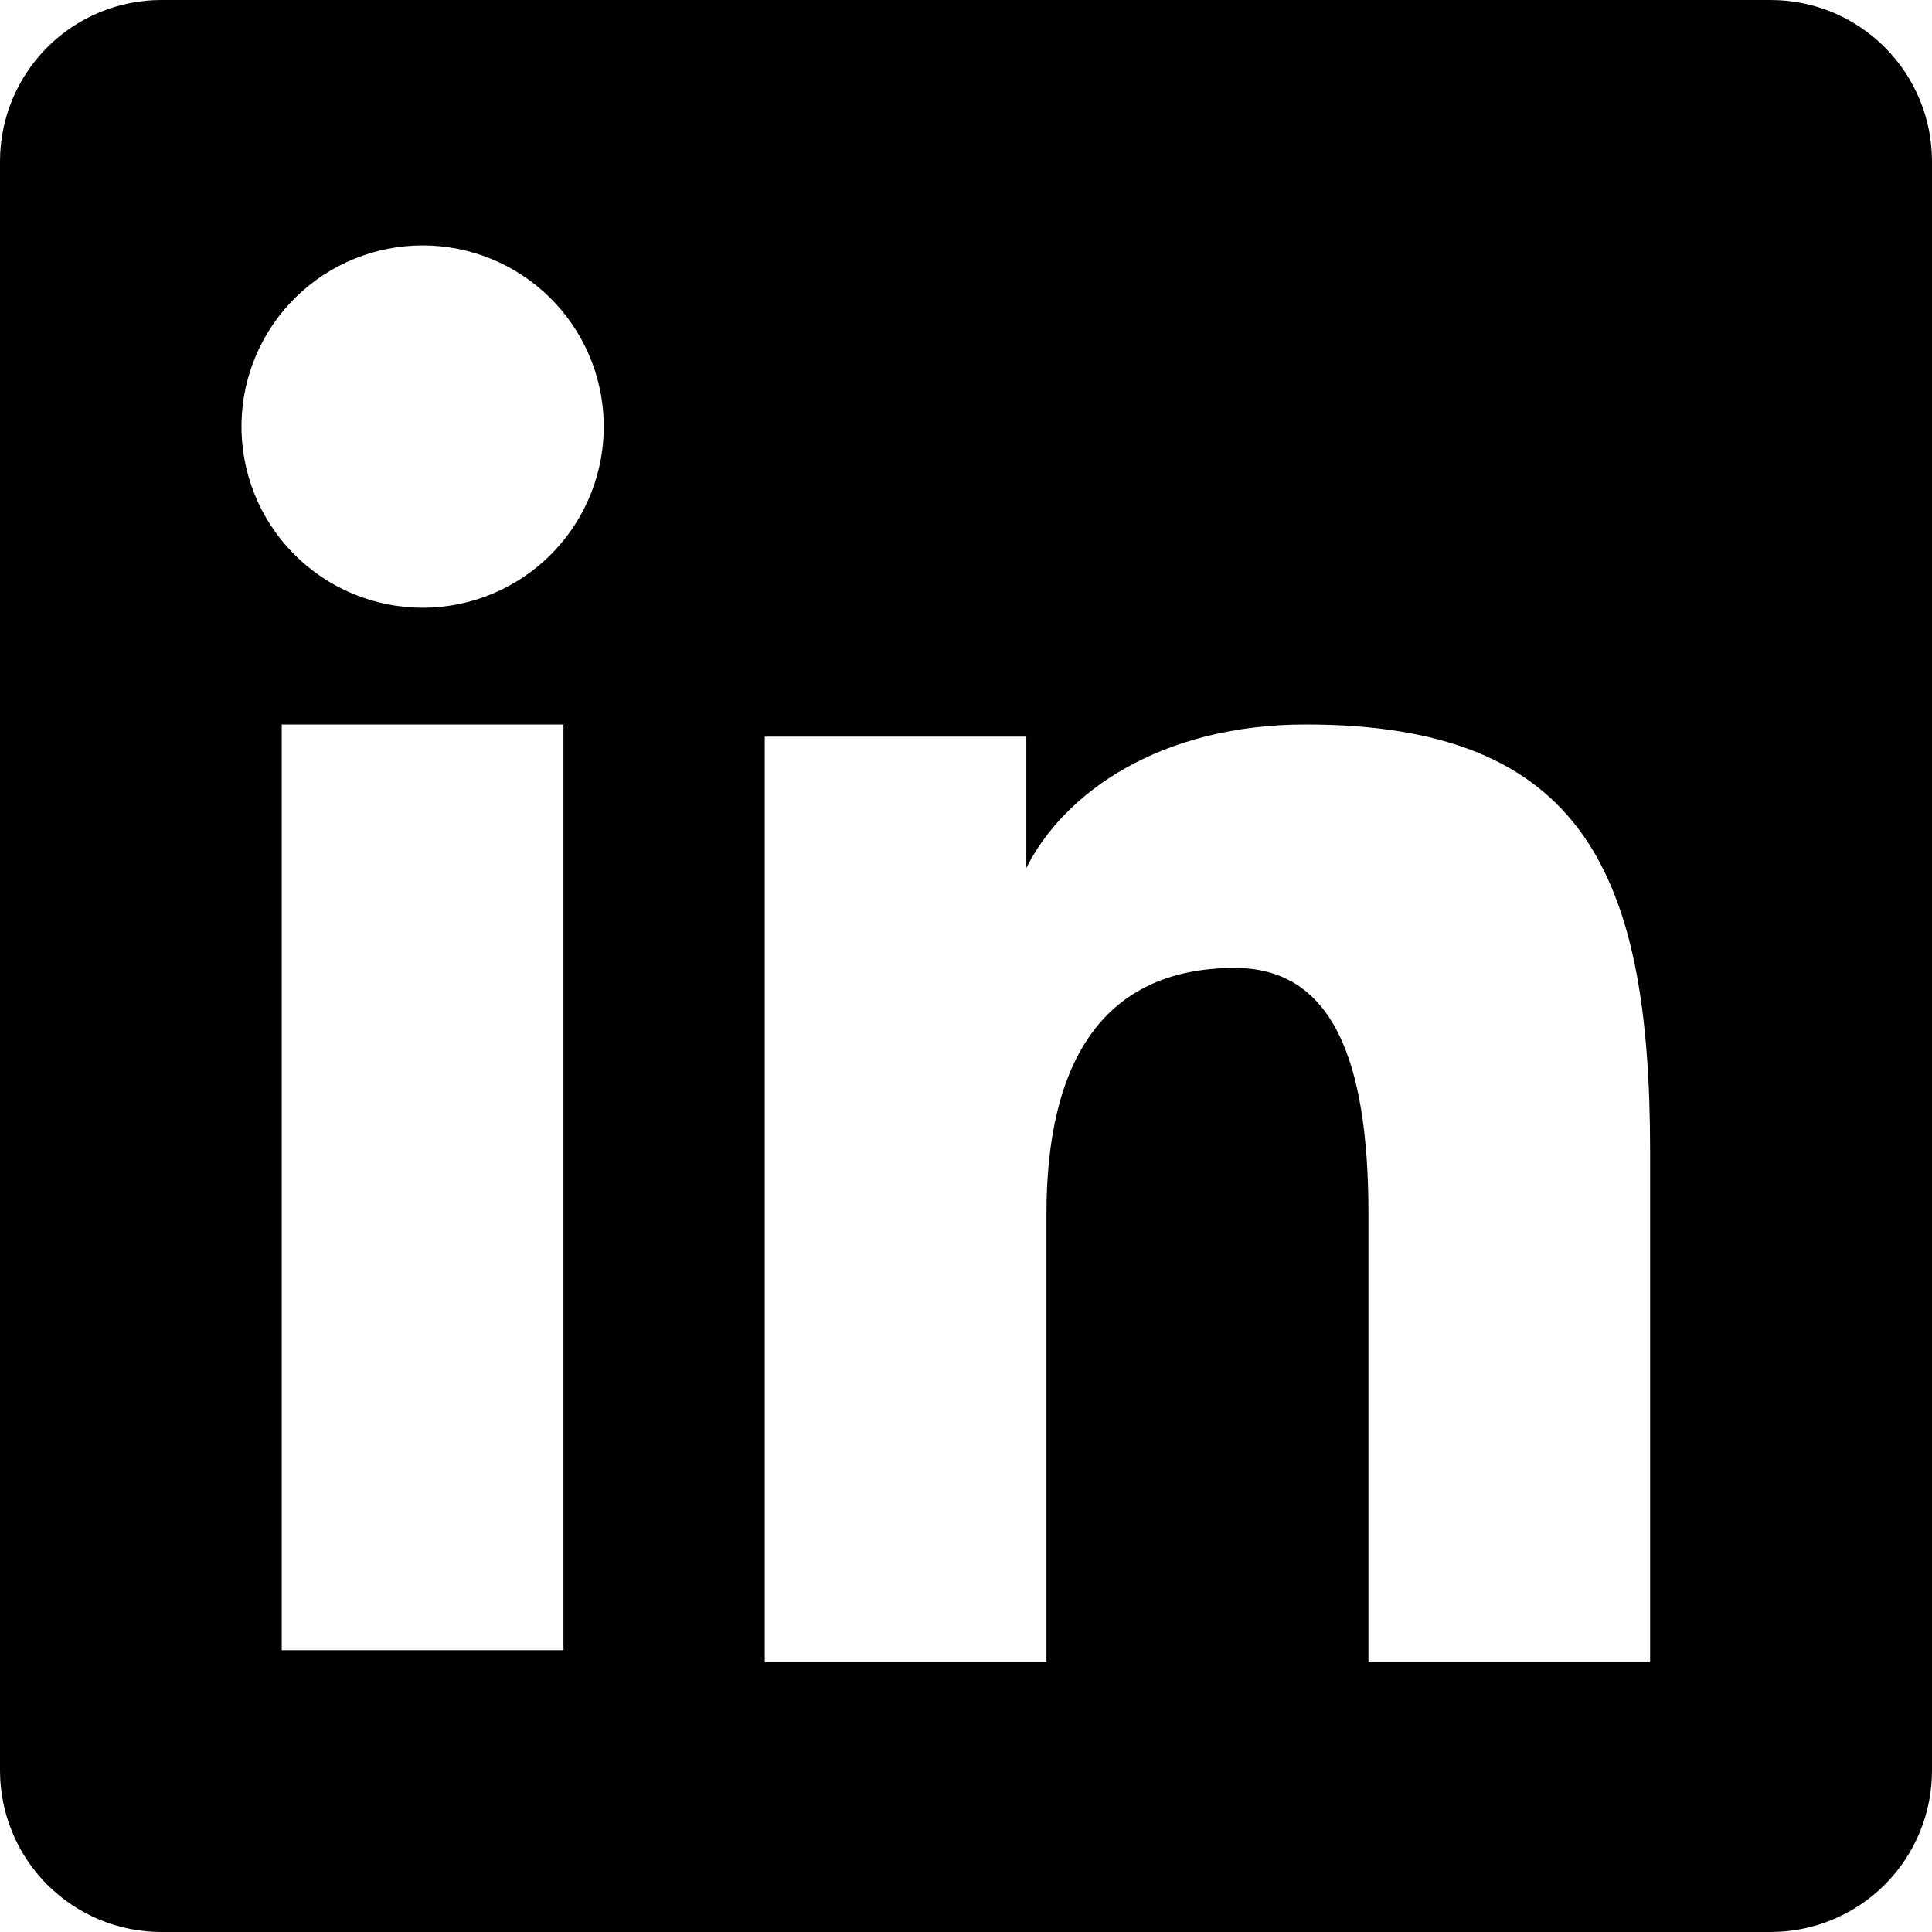
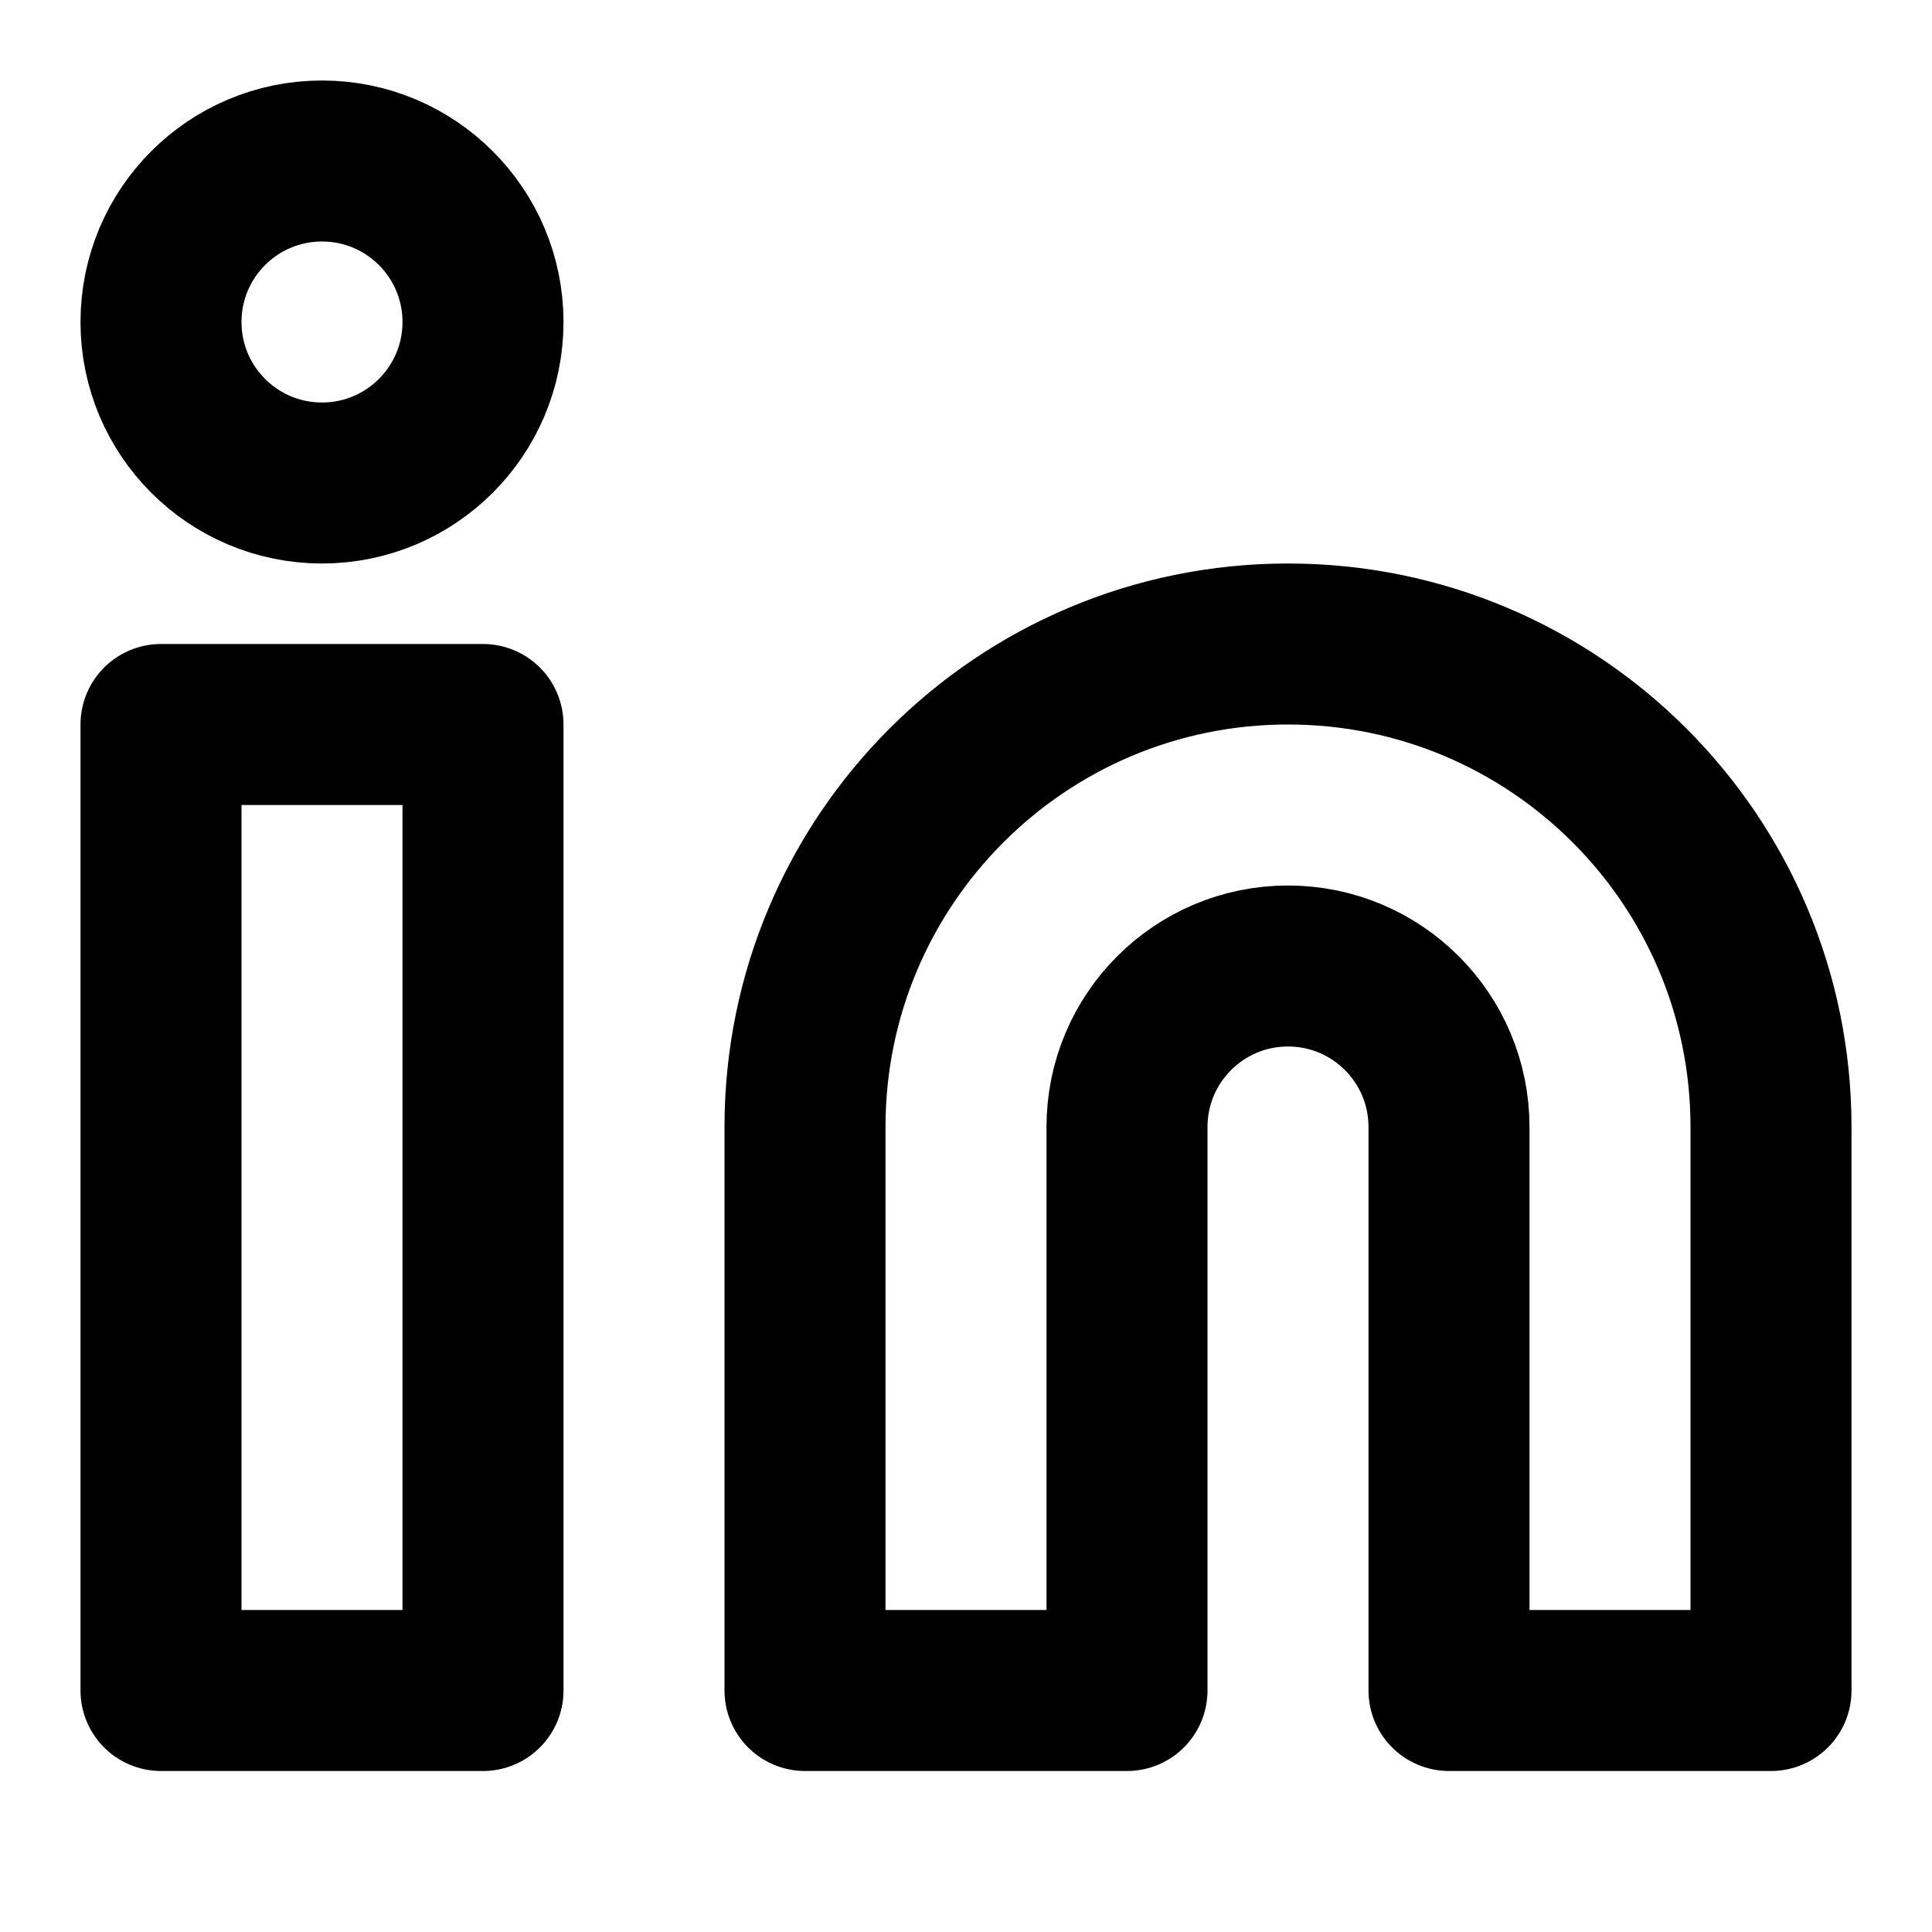
- <svg xmlns="http://www.w3.org/2000/svg" width="45" height="45" viewBox="0 0 45 45" fill="none">
-   <path fill-rule="evenodd" clip-rule="evenodd" d="M5.56486e-07 3.76C5.56486e-07 2.762 0.396 1.806 1.101 1.101C1.806 0.396 2.762 5.012e-06 3.76 5.012e-06H41.236C41.73 -0.001 42.22 0.096 42.677 0.284C43.133 0.473 43.548 0.75 43.898 1.099C44.248 1.448 44.525 1.863 44.714 2.32C44.903 2.776 45 3.265 45 3.76V41.236C45.001 41.731 44.904 42.22 44.715 42.677C44.526 43.133 44.249 43.549 43.9 43.898C43.55 44.248 43.135 44.525 42.679 44.714C42.222 44.903 41.733 45 41.238 45H3.76C3.266 45 2.777 44.903 2.32 44.714C1.864 44.525 1.45 44.248 1.1 43.898C0.751 43.549 0.474 43.134 0.286 42.678C0.097 42.221 -0 41.732 5.56486e-07 41.238V3.76ZM17.812 17.157H23.905V20.217C24.785 18.458 27.035 16.875 30.416 16.875C36.898 16.875 38.434 20.379 38.434 26.808V38.716H31.874V28.272C31.874 24.611 30.995 22.545 28.761 22.545C25.662 22.545 24.374 24.773 24.374 28.272V38.716H17.812V17.157ZM6.562 38.436H13.124V16.875H6.562V38.434V38.436ZM14.062 9.843C14.075 10.405 13.975 10.963 13.768 11.486C13.562 12.008 13.253 12.485 12.86 12.886C12.467 13.288 11.998 13.607 11.48 13.825C10.962 14.043 10.406 14.155 9.844 14.155C9.282 14.155 8.725 14.043 8.207 13.825C7.689 13.607 7.22 13.288 6.827 12.886C6.434 12.485 6.126 12.008 5.919 11.486C5.713 10.963 5.613 10.405 5.625 9.843C5.649 8.74 6.104 7.69 6.893 6.919C7.681 6.148 8.741 5.716 9.844 5.716C10.947 5.716 12.006 6.148 12.795 6.919C13.583 7.69 14.038 8.74 14.062 9.843Z" fill="black" />
+ <svg xmlns="http://www.w3.org/2000/svg" width="45" height="45" viewBox="0 0 24 24" fill="none" stroke="currentColor" stroke-width="2" stroke-linecap="round" stroke-linejoin="round" class="feather feather-linkedin">
+   <path d="M16 8a6 6 0 0 1 6 6v7h-4v-7a2 2 0 0 0-2-2 2 2 0 0 0-2 2v7h-4v-7a6 6 0 0 1 6-6z" />
+   <rect x="2" y="9" width="4" height="12" />
+   <circle cx="4" cy="4" r="2" />
</svg>
